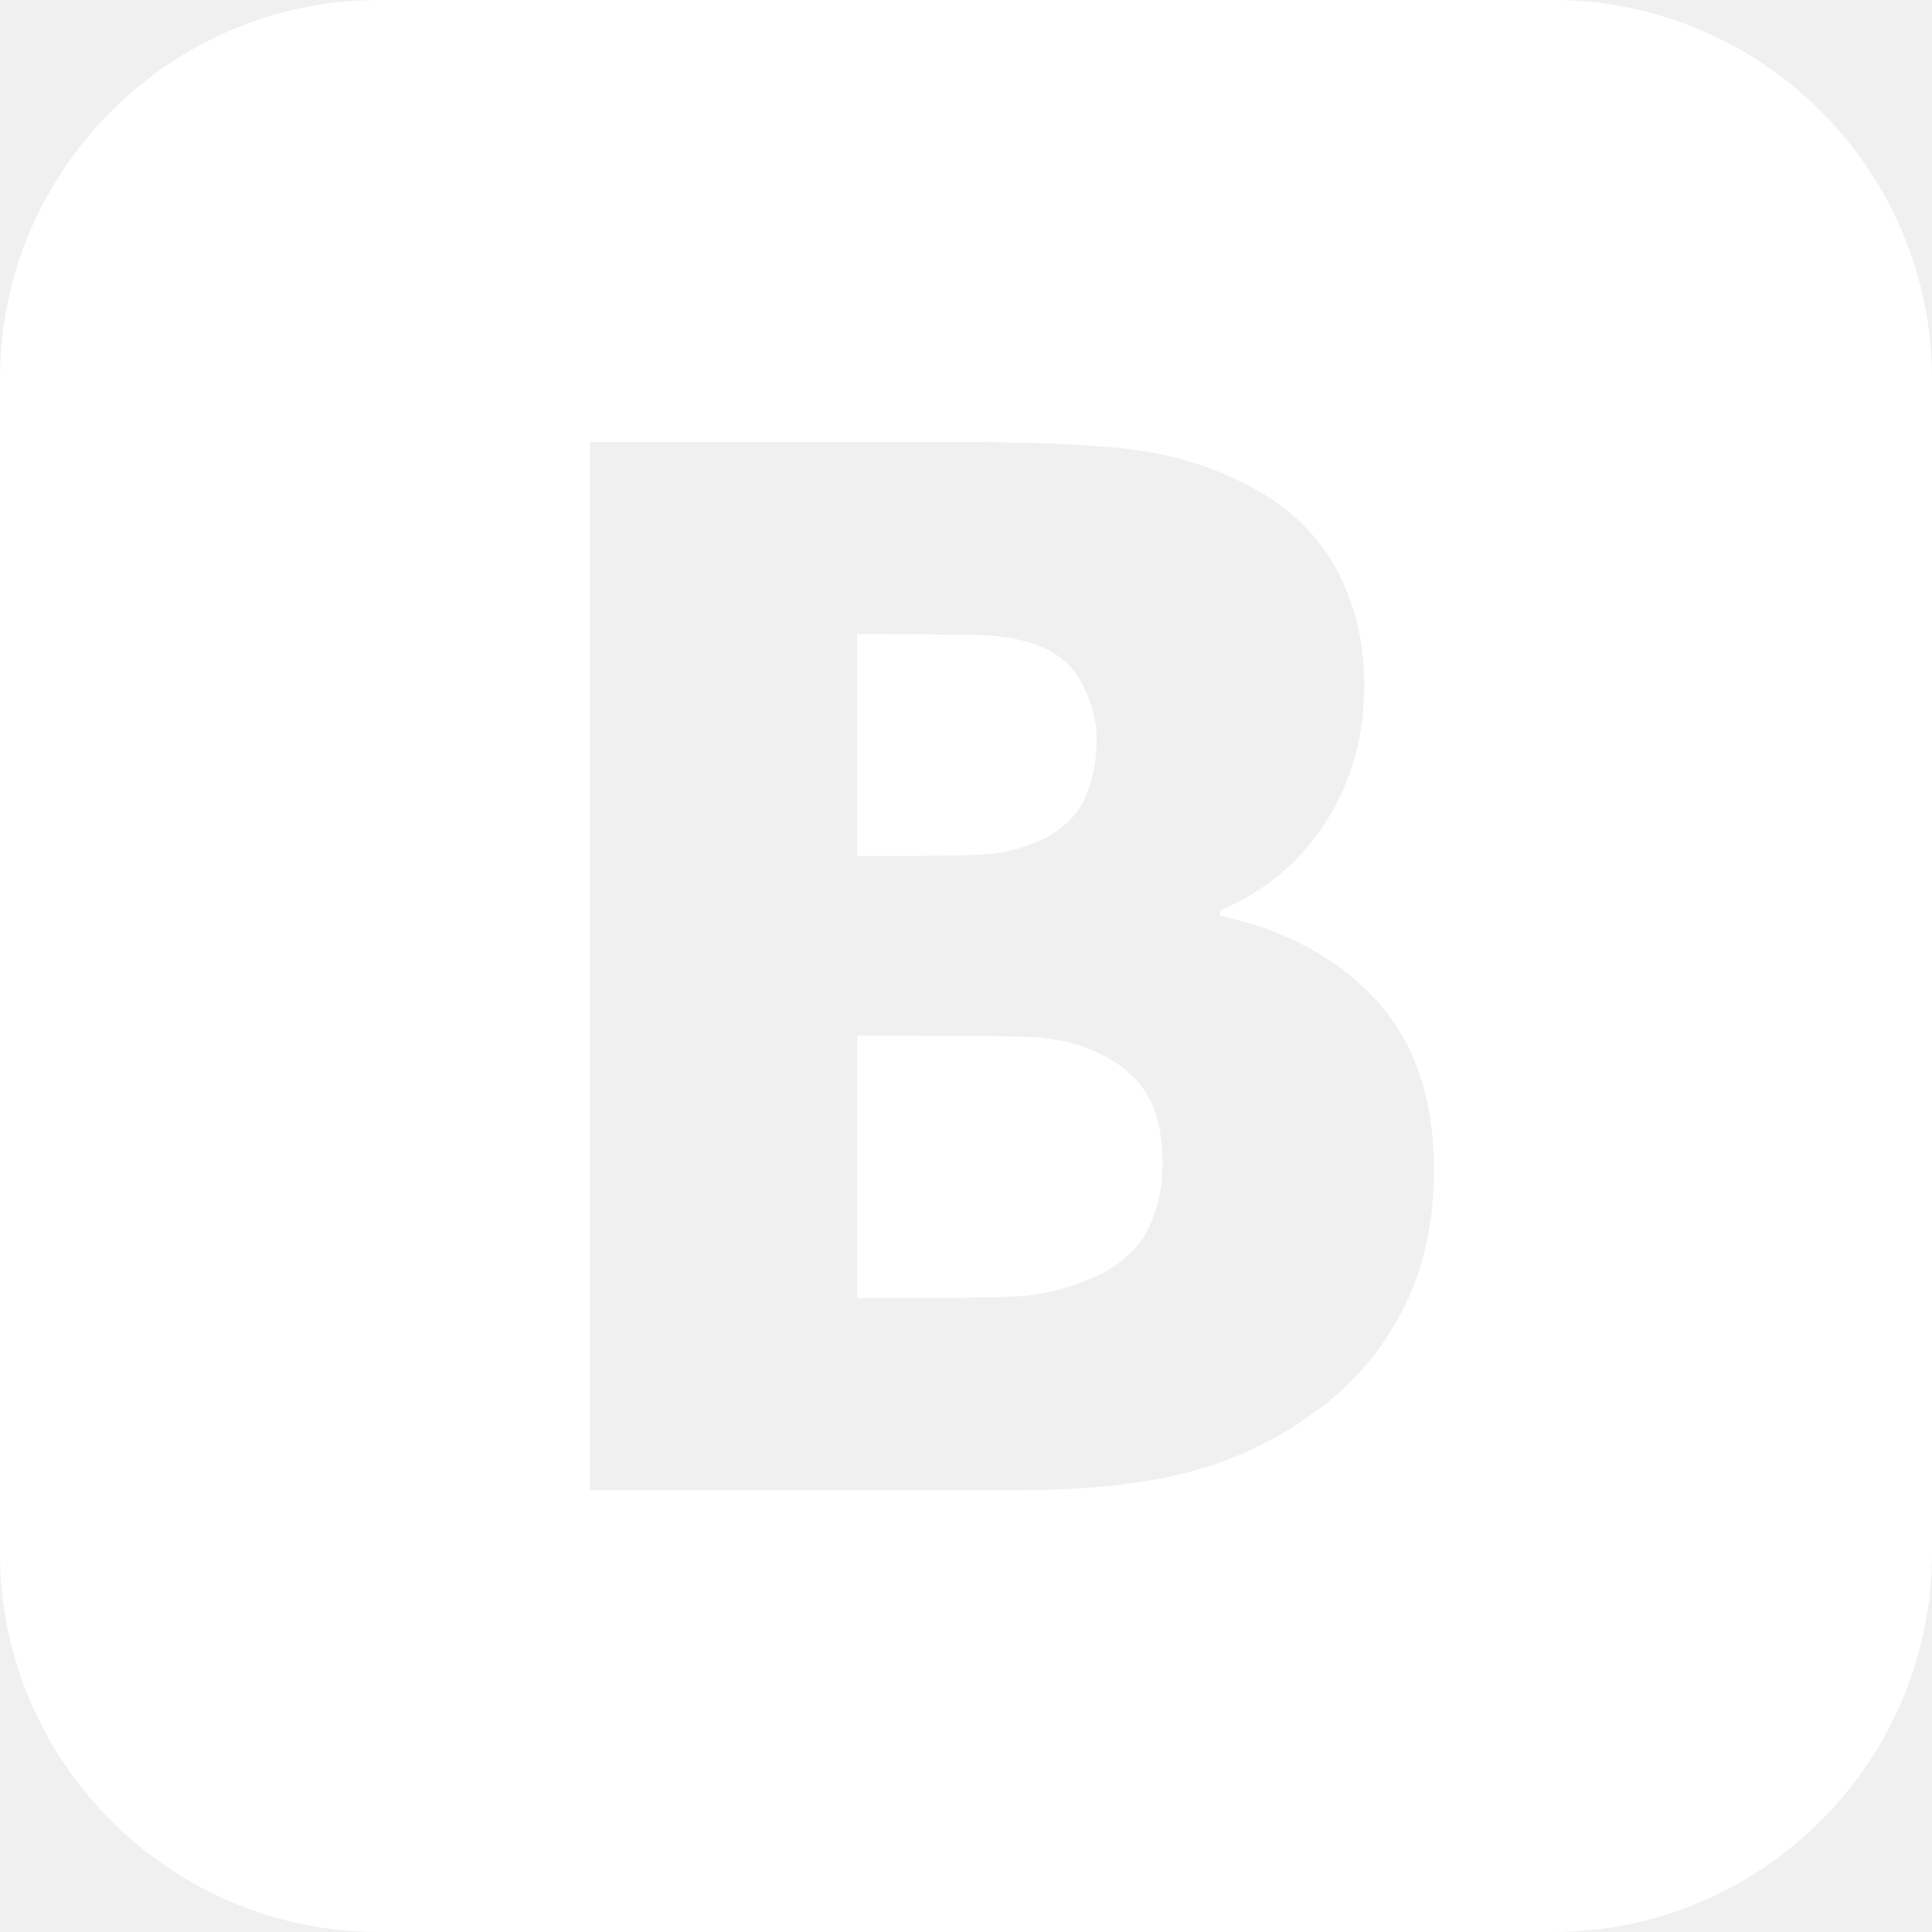
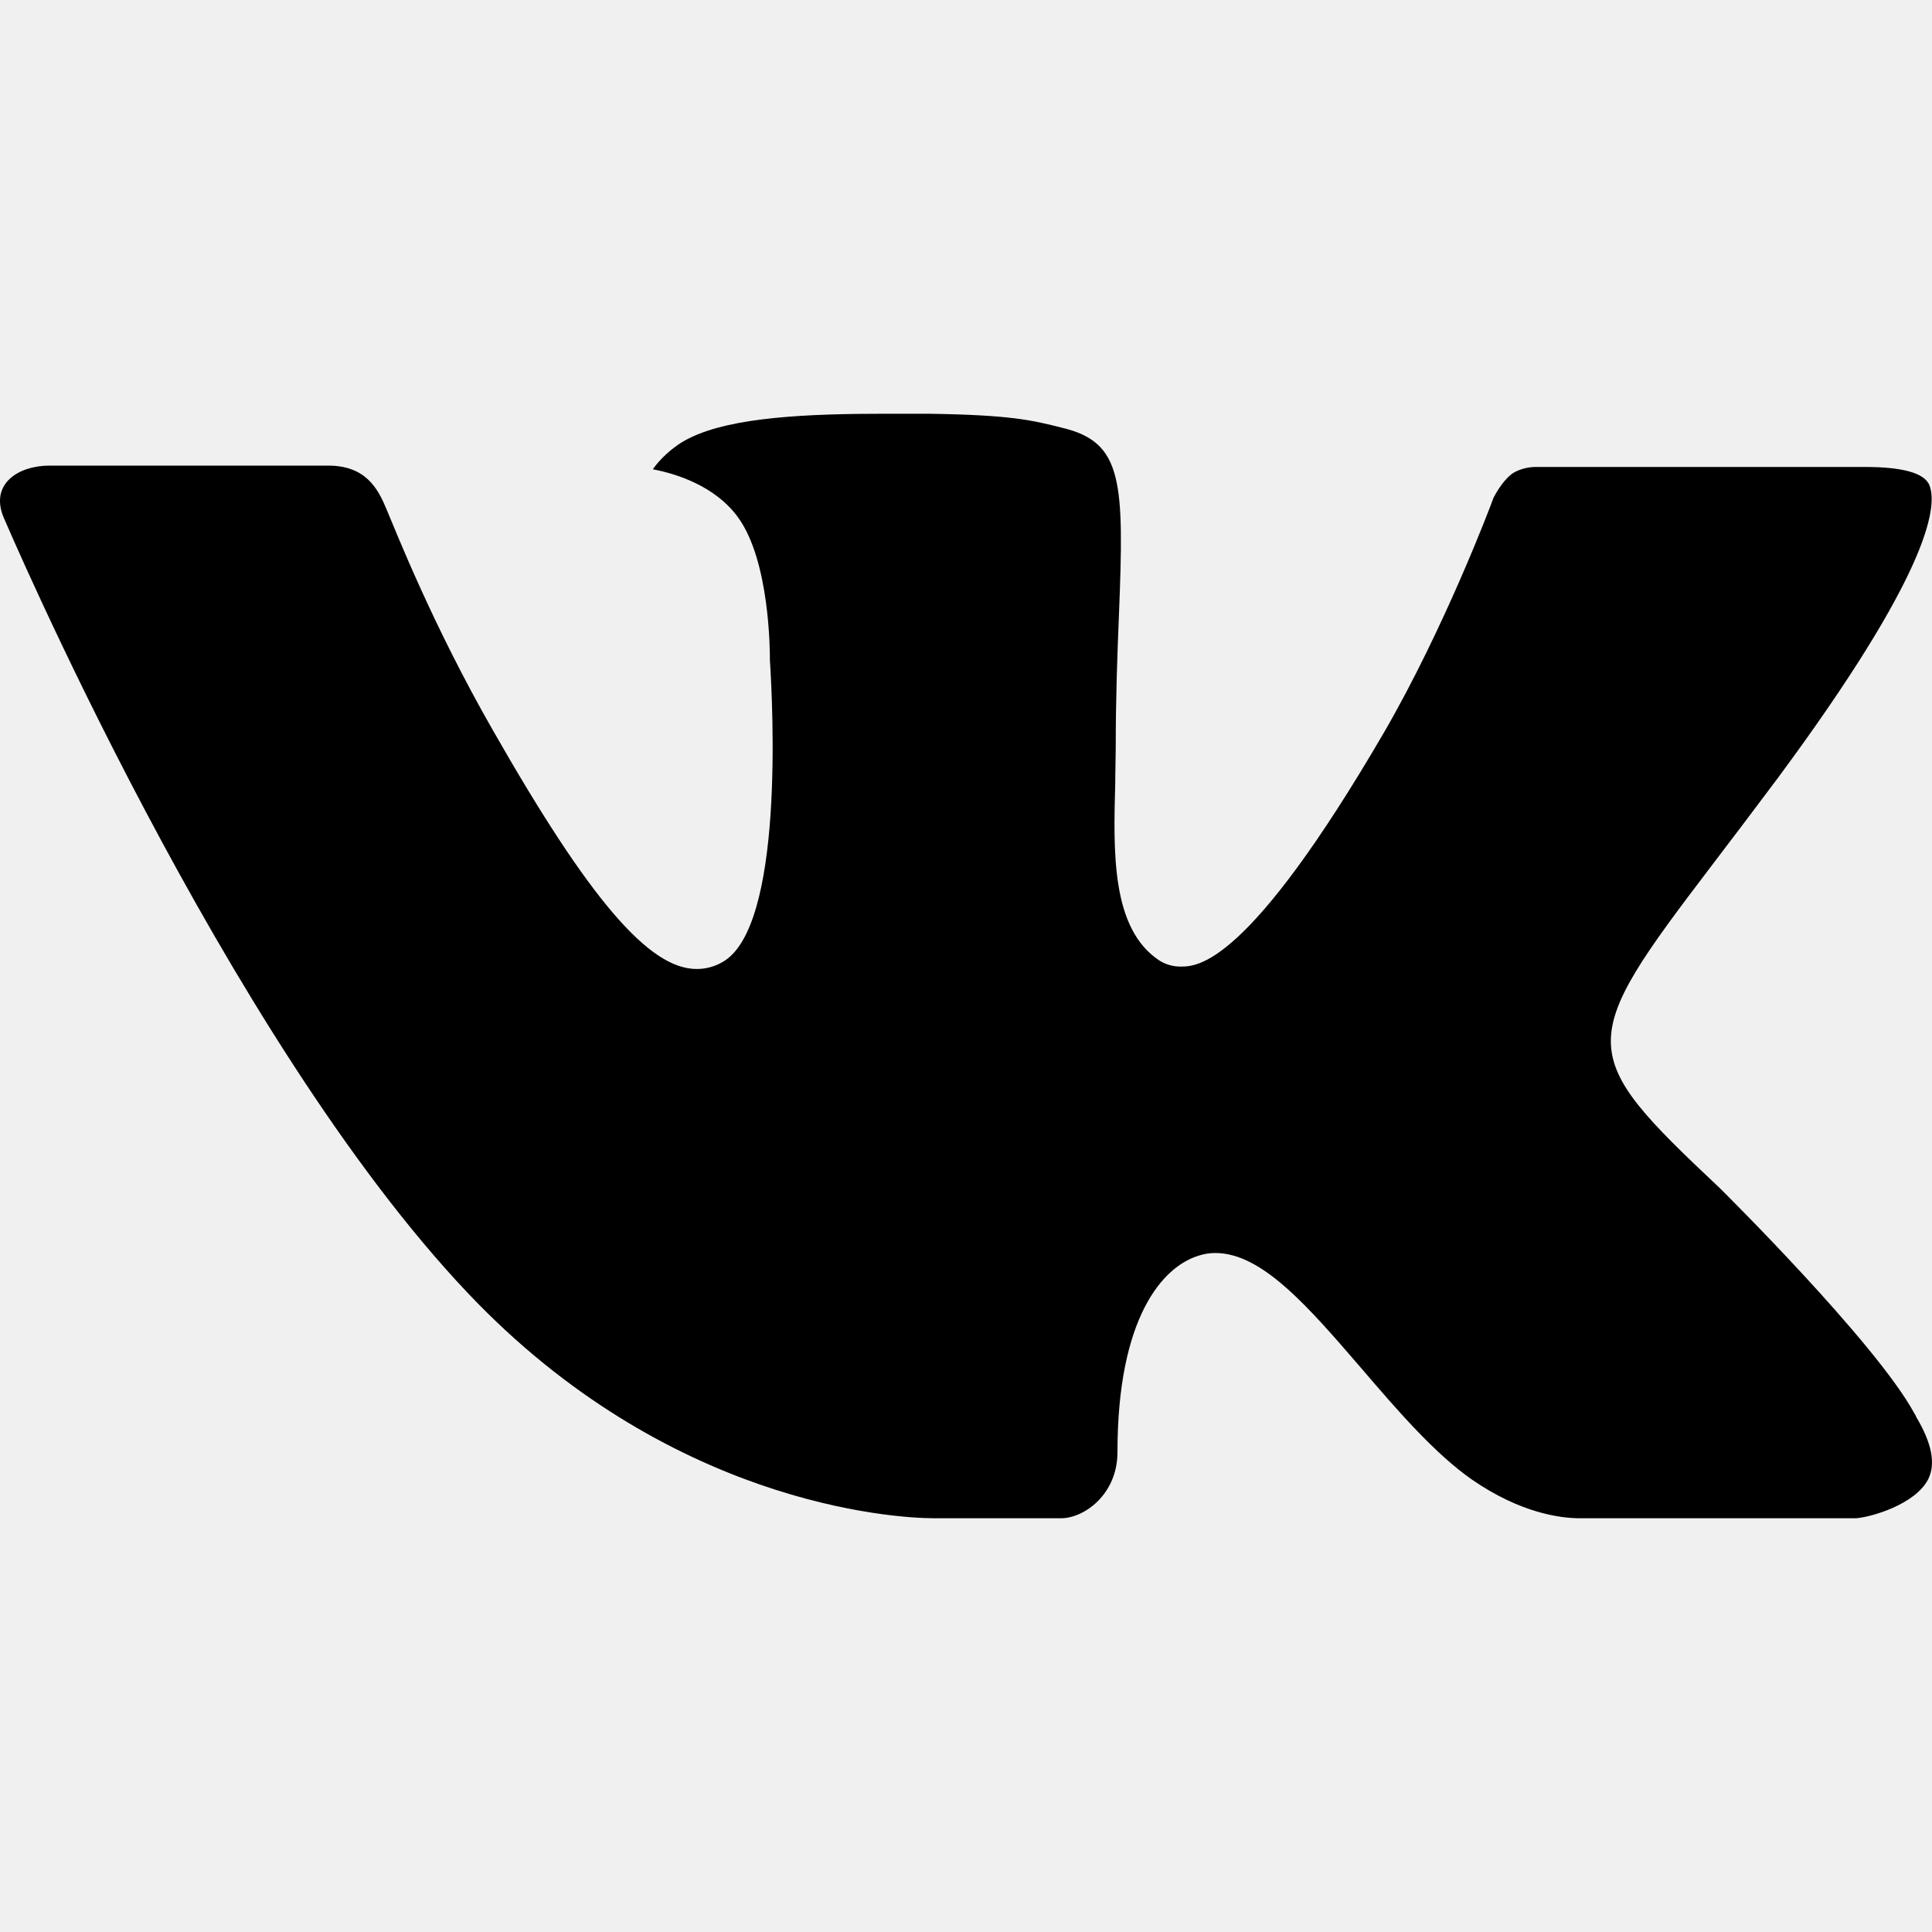
- <svg fill="#ffffff" viewBox="0 0 26 26" width="26px" height="26px">
-   <path fill-rule="evenodd" d="M 5.098 0 L 20.906 0 C 23.707 0 26 2.293 26 5.094 L 26 20.906 C 26 23.707 23.707 26 20.902 26 L 5.098 26 C 2.293 26 0 23.707 0 20.906 L 0 5.094 C 0 2.293 2.293 0 5.098 0 Z M 19.297 15.734 C 19.297 14.777 19.031 14.016 18.512 13.449 C 17.984 12.883 17.289 12.512 16.418 12.324 L 16.418 12.254 C 17.023 11.996 17.496 11.605 17.84 11.062 C 18.188 10.527 18.359 9.914 18.359 9.227 C 18.359 8.633 18.23 8.109 17.98 7.652 C 17.734 7.199 17.355 6.836 16.852 6.562 C 16.387 6.309 15.887 6.145 15.352 6.066 C 14.816 5.988 14.031 5.949 12.996 5.949 L 7.938 5.949 L 7.938 20.055 L 13.656 20.055 C 14.637 20.055 15.441 19.969 16.074 19.789 C 16.715 19.613 17.297 19.316 17.828 18.902 C 18.277 18.551 18.633 18.117 18.898 17.586 C 19.164 17.055 19.297 16.438 19.297 15.734 Z M 14.758 9.938 C 14.758 9.711 14.699 9.477 14.582 9.238 C 14.469 9 14.285 8.824 14.035 8.715 C 13.801 8.613 13.531 8.559 13.211 8.547 C 12.891 8.539 12.41 8.535 11.781 8.535 L 11.535 8.535 L 11.535 11.52 L 11.984 11.52 C 12.586 11.52 13.012 11.512 13.254 11.5 C 13.496 11.484 13.754 11.422 14.012 11.305 C 14.289 11.172 14.488 10.984 14.594 10.754 C 14.703 10.52 14.758 10.246 14.758 9.938 Z M 15.645 15.672 C 15.645 15.234 15.562 14.895 15.383 14.648 C 15.203 14.398 14.938 14.215 14.586 14.09 C 14.371 14.004 14.074 13.961 13.699 13.949 C 13.324 13.941 12.82 13.938 12.191 13.938 L 11.535 13.938 L 11.535 17.469 L 11.727 17.469 C 12.648 17.469 13.285 17.465 13.637 17.449 C 13.992 17.434 14.355 17.352 14.719 17.191 C 15.039 17.051 15.273 16.852 15.426 16.586 C 15.57 16.316 15.645 16.012 15.645 15.672 Z" />
+ <svg xmlns="http://www.w3.org/2000/svg" width="20px" height="20px" viewBox="0 0 20 20">
+   <path d="M17.802 12.298s1.617 1.597 2.017 2.336a.127.127 0 0 1 .018.035c.163.273.203.487.123.645-.135.261-.592.392-.747.403h-2.858c-.199 0-.613-.052-1.117-.4-.385-.269-.768-.712-1.139-1.145-.554-.643-1.033-1.201-1.518-1.201a.548.548 0 0 0-.18.03c-.367.116-.833.639-.833 2.032 0 .436-.344.684-.585.684H9.674c-.446 0-2.768-.156-4.827-2.327C2.324 10.732.058 5.4.036 5.353c-.141-.345.155-.533.475-.533h2.886c.387 0 .513.234.601.444.102.241.48 1.205 1.1 2.288 1.004 1.762 1.621 2.479 2.114 2.479a.527.527 0 0 0 .264-.07c.644-.354.524-2.654.494-3.128 0-.092-.001-1.027-.331-1.479-.236-.324-.638-.45-.881-.496.065-.094.203-.238.38-.323.441-.22 1.238-.252 2.029-.252h.439c.858.012 1.08.067 1.392.146.628.15.64.557.585 1.943-.016.396-.033.842-.033 1.367 0 .112-.005.237-.005.364-.019.711-.044 1.512.458 1.841a.41.41 0 0 0 .217.062c.174 0 .695 0 2.108-2.425.62-1.071 1.1-2.334 1.133-2.429.028-.053.112-.202.214-.262a.479.479 0 0 1 .236-.056h3.395c.37 0 .621.056.67.196.082.227-.016.92-1.566 3.016-.261.349-.49.651-.691.915-1.405 1.844-1.405 1.937.083 3.337z" />
</svg>
